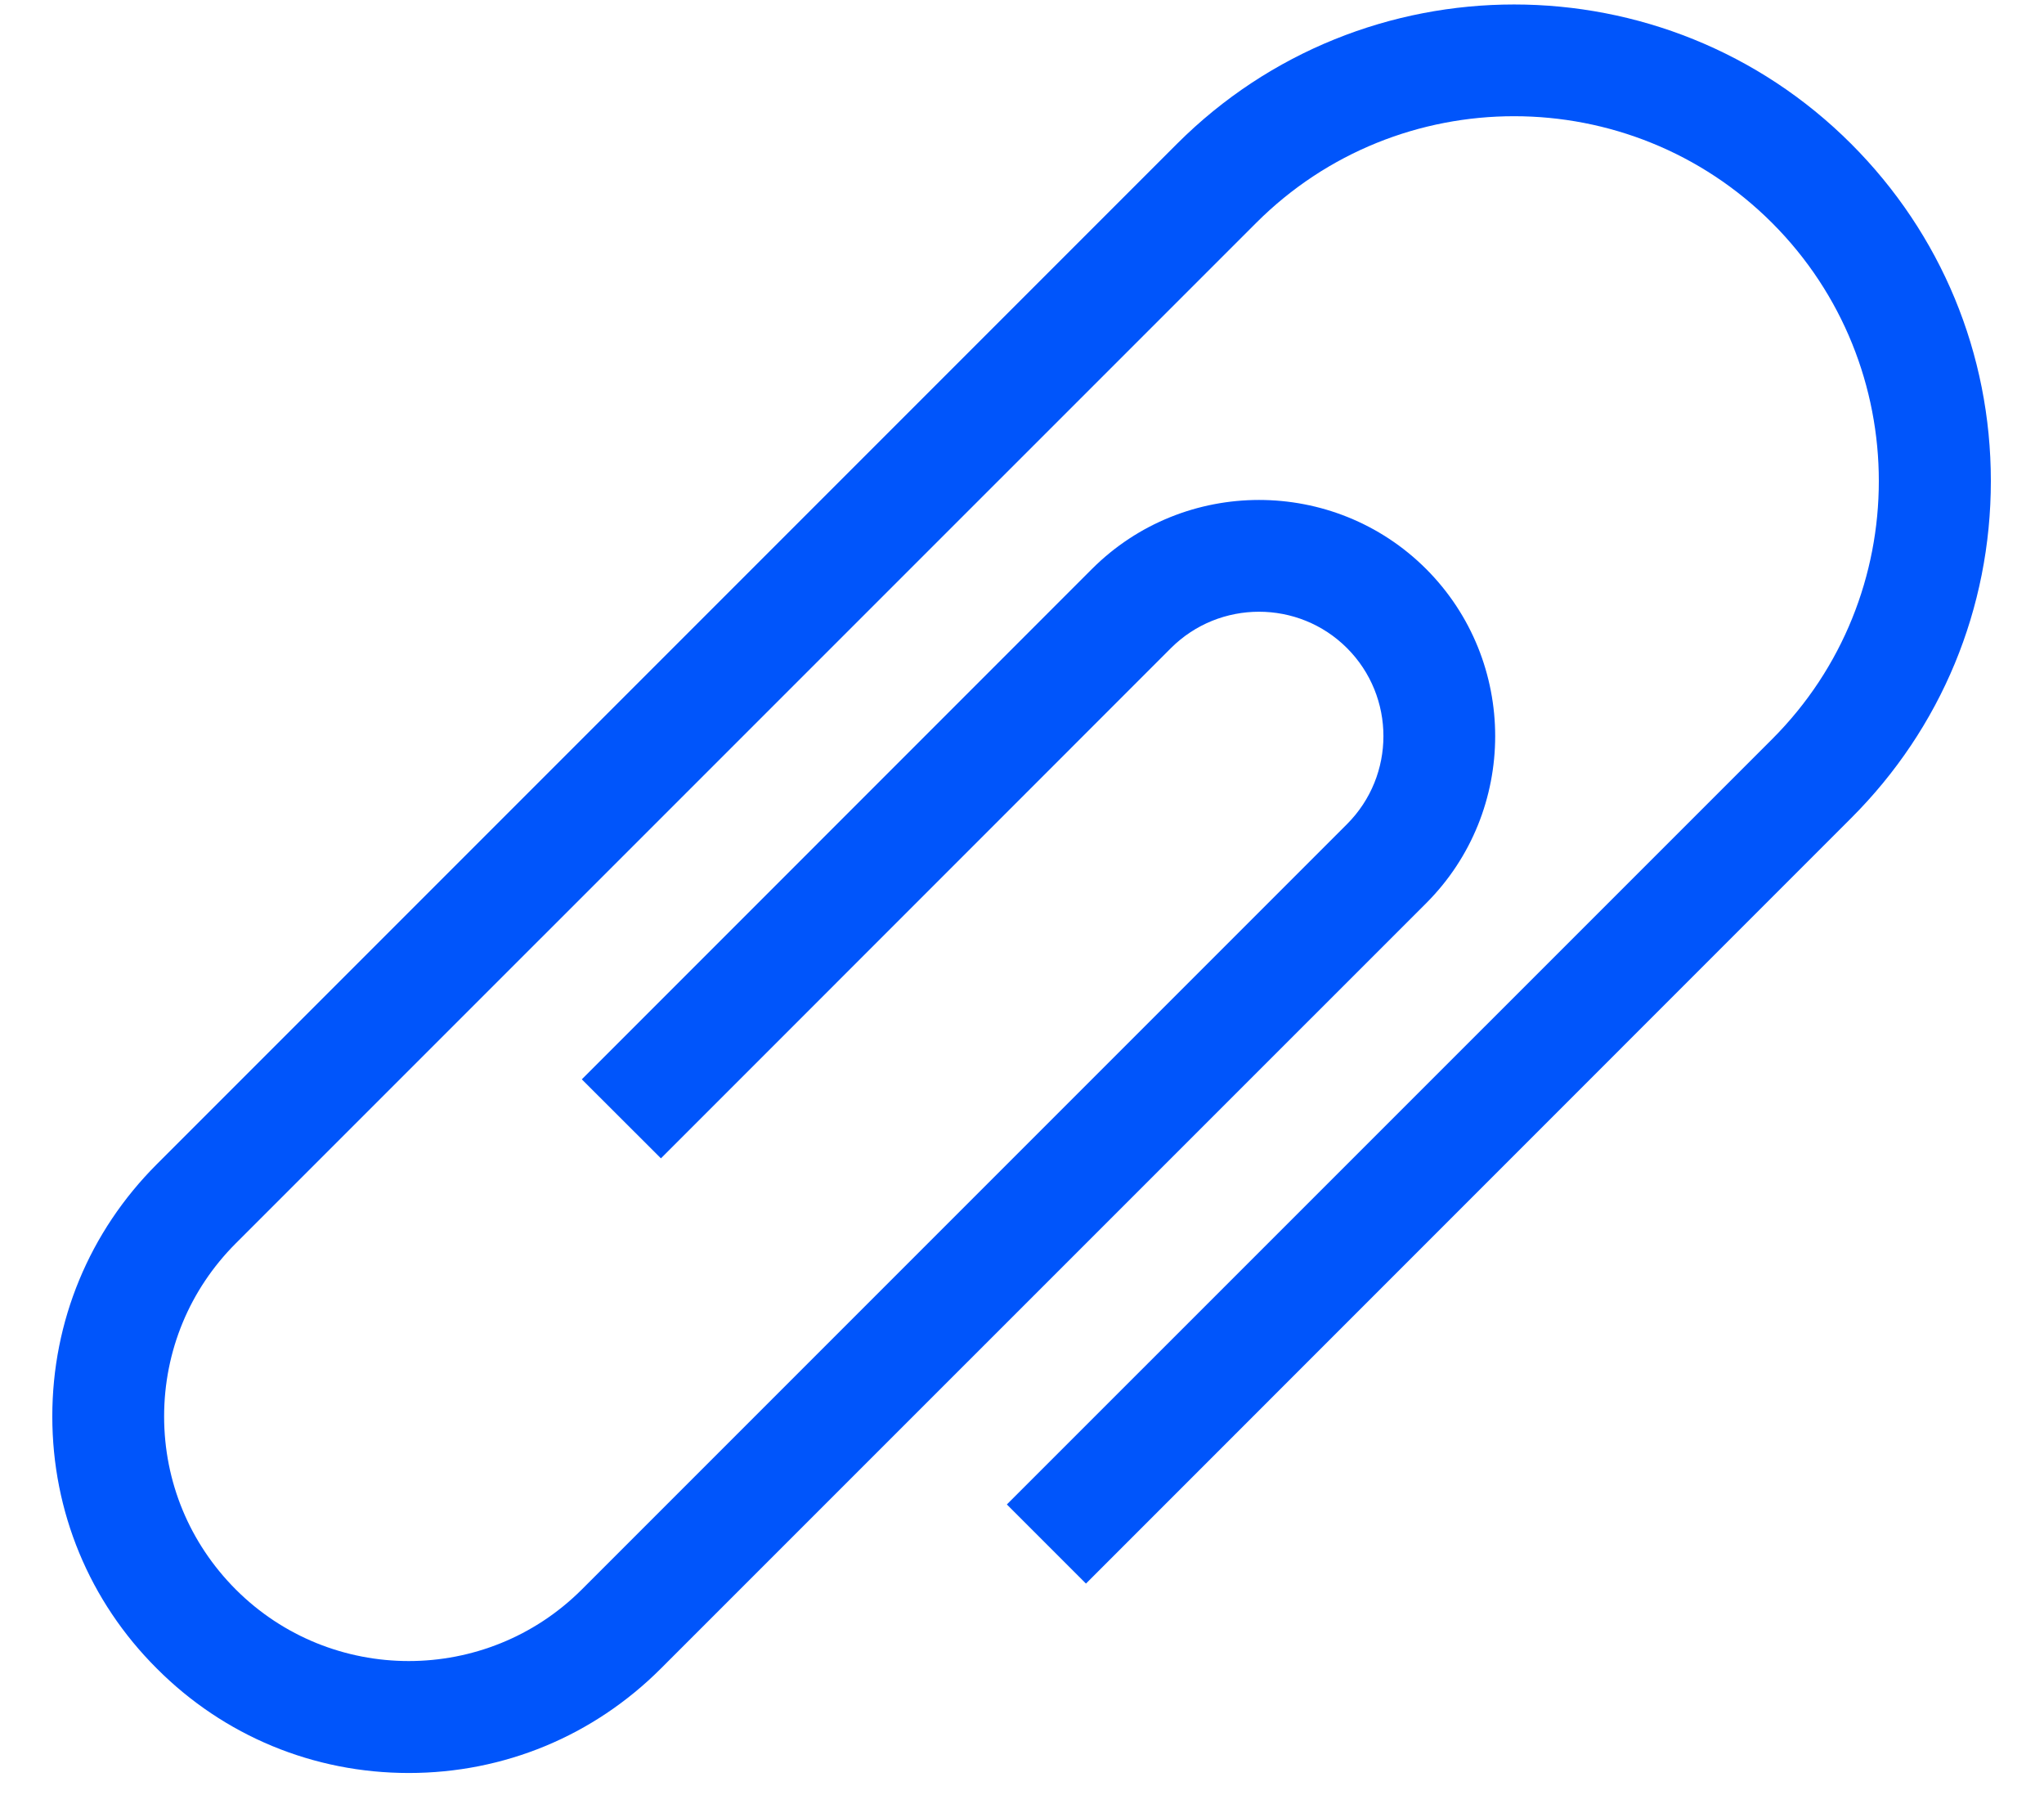
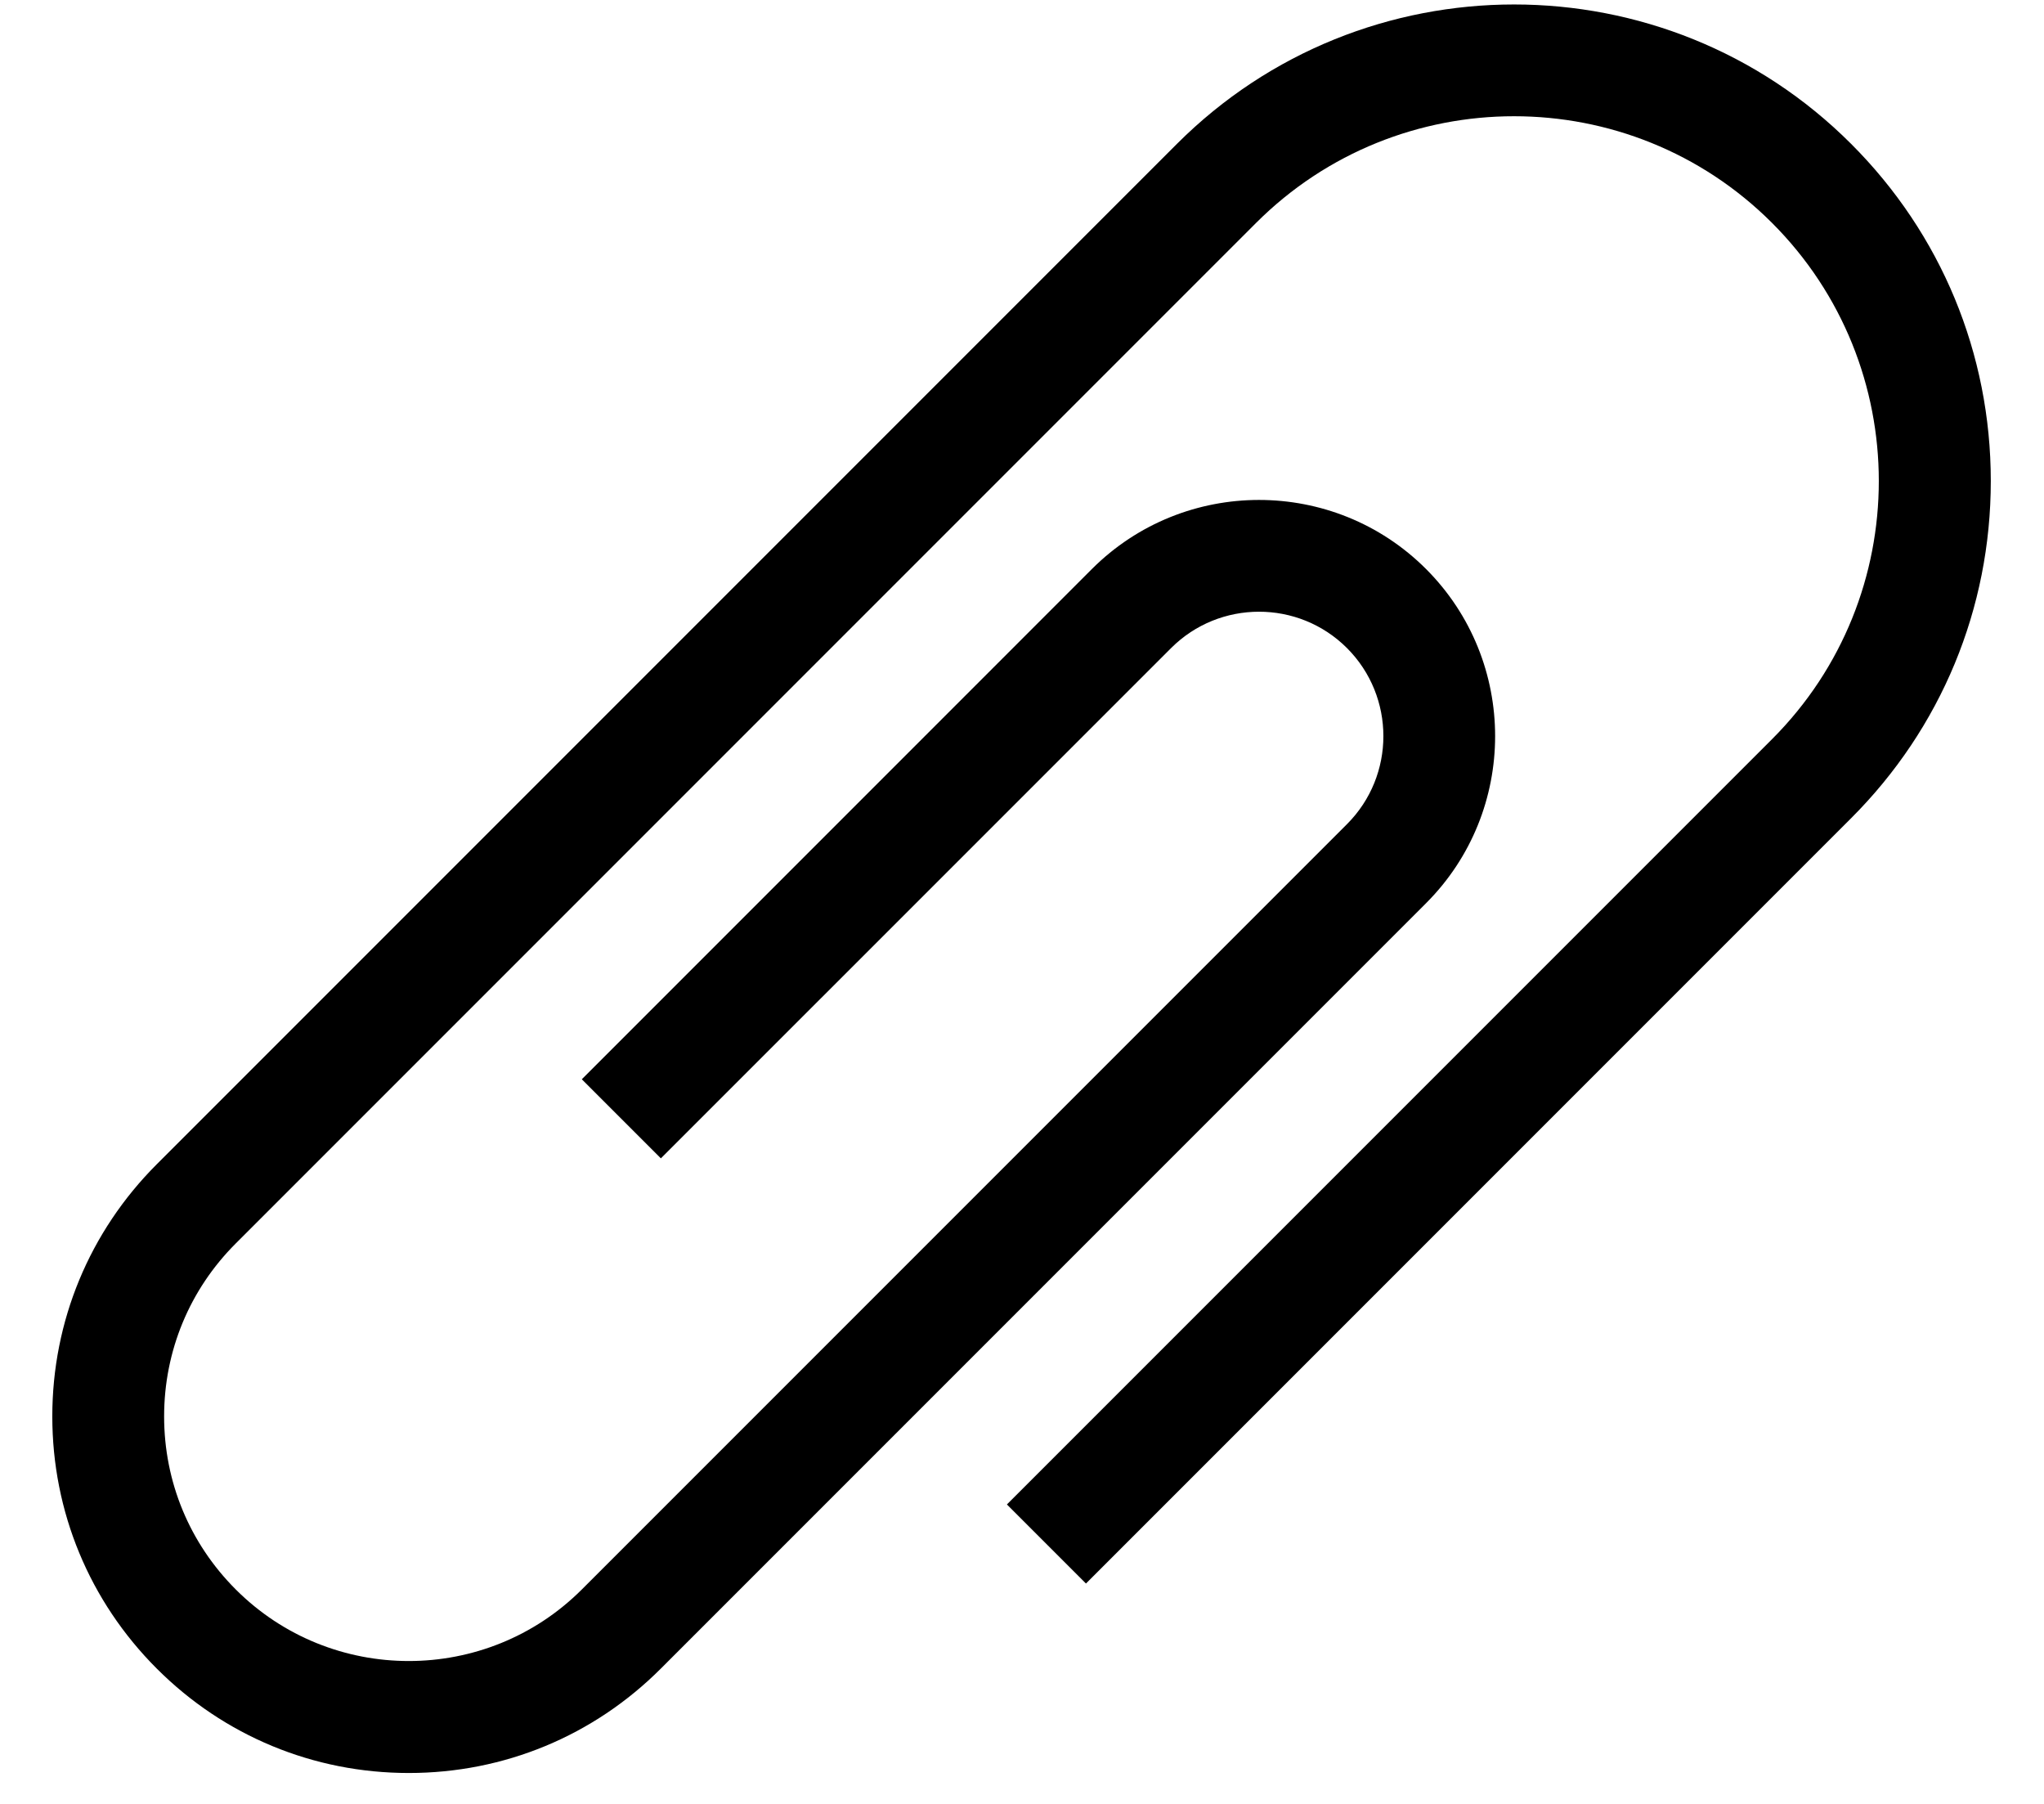
- <svg xmlns="http://www.w3.org/2000/svg" width="17" height="15" viewBox="0 0 17 15" fill="none">
-   <path fill-rule="evenodd" clip-rule="evenodd" d="M3.4 14.743C2.608 14.743 1.863 14.435 1.304 13.874C0.743 13.315 0.435 12.57 0.435 11.778C0.435 10.986 0.743 10.242 1.304 9.681L9.789 1.196C11.335 -0.349 13.851 -0.349 15.396 1.196C16.145 1.945 16.558 2.941 16.558 4C16.558 5.059 16.145 6.055 15.396 6.803L9.032 13.168L8.374 12.51L14.739 6.146C15.922 4.963 15.922 3.038 14.739 1.854C13.556 0.671 11.63 0.67 10.447 1.854L1.961 10.339C1.577 10.723 1.365 11.235 1.365 11.778C1.365 12.322 1.577 12.832 1.961 13.217C2.755 14.011 4.045 14.01 4.839 13.217L11.203 6.853C11.607 6.449 11.607 5.793 11.203 5.389C10.8 4.986 10.143 4.986 9.739 5.389L5.497 9.632L4.839 8.975L9.082 4.731C9.848 3.966 11.095 3.966 11.861 4.731C12.627 5.498 12.627 6.745 11.861 7.511L5.497 13.874C4.936 14.435 4.192 14.743 3.4 14.743" fill="#0055FB" />
+ <svg xmlns="http://www.w3.org/2000/svg" width="34" height="30" viewBox="0 0 34 30" fill="none">
+   <path fill-rule="evenodd" clip-rule="evenodd" d="M6.8 29.486C5.216 29.486 3.727 28.87 2.607 27.749C1.487 26.629 0.87 25.14 0.87 23.556C0.87 21.973 1.487 20.483 2.607 19.363L19.577 2.393C22.669 -0.698 27.701 -0.699 30.792 2.393C32.29 3.89 33.115 5.882 33.115 8C33.115 10.118 32.29 12.11 30.792 13.607L18.064 26.335L16.749 25.02L29.477 12.292C31.844 9.925 31.844 6.075 29.477 3.708C27.112 1.342 23.26 1.341 20.893 3.708L3.922 20.679C3.153 21.447 2.73 22.469 2.73 23.556C2.73 24.644 3.153 25.665 3.922 26.434C5.509 28.021 8.091 28.02 9.678 26.434L22.406 13.706C23.213 12.899 23.213 11.586 22.406 10.778C21.599 9.971 20.285 9.972 19.479 10.779L10.993 19.264L9.678 17.949L18.163 9.463C19.695 7.932 22.189 7.931 23.721 9.463C25.253 10.996 25.253 13.489 23.721 15.021L10.993 27.749C9.873 28.87 8.384 29.486 6.8 29.486Z" fill="black" />
</svg>
